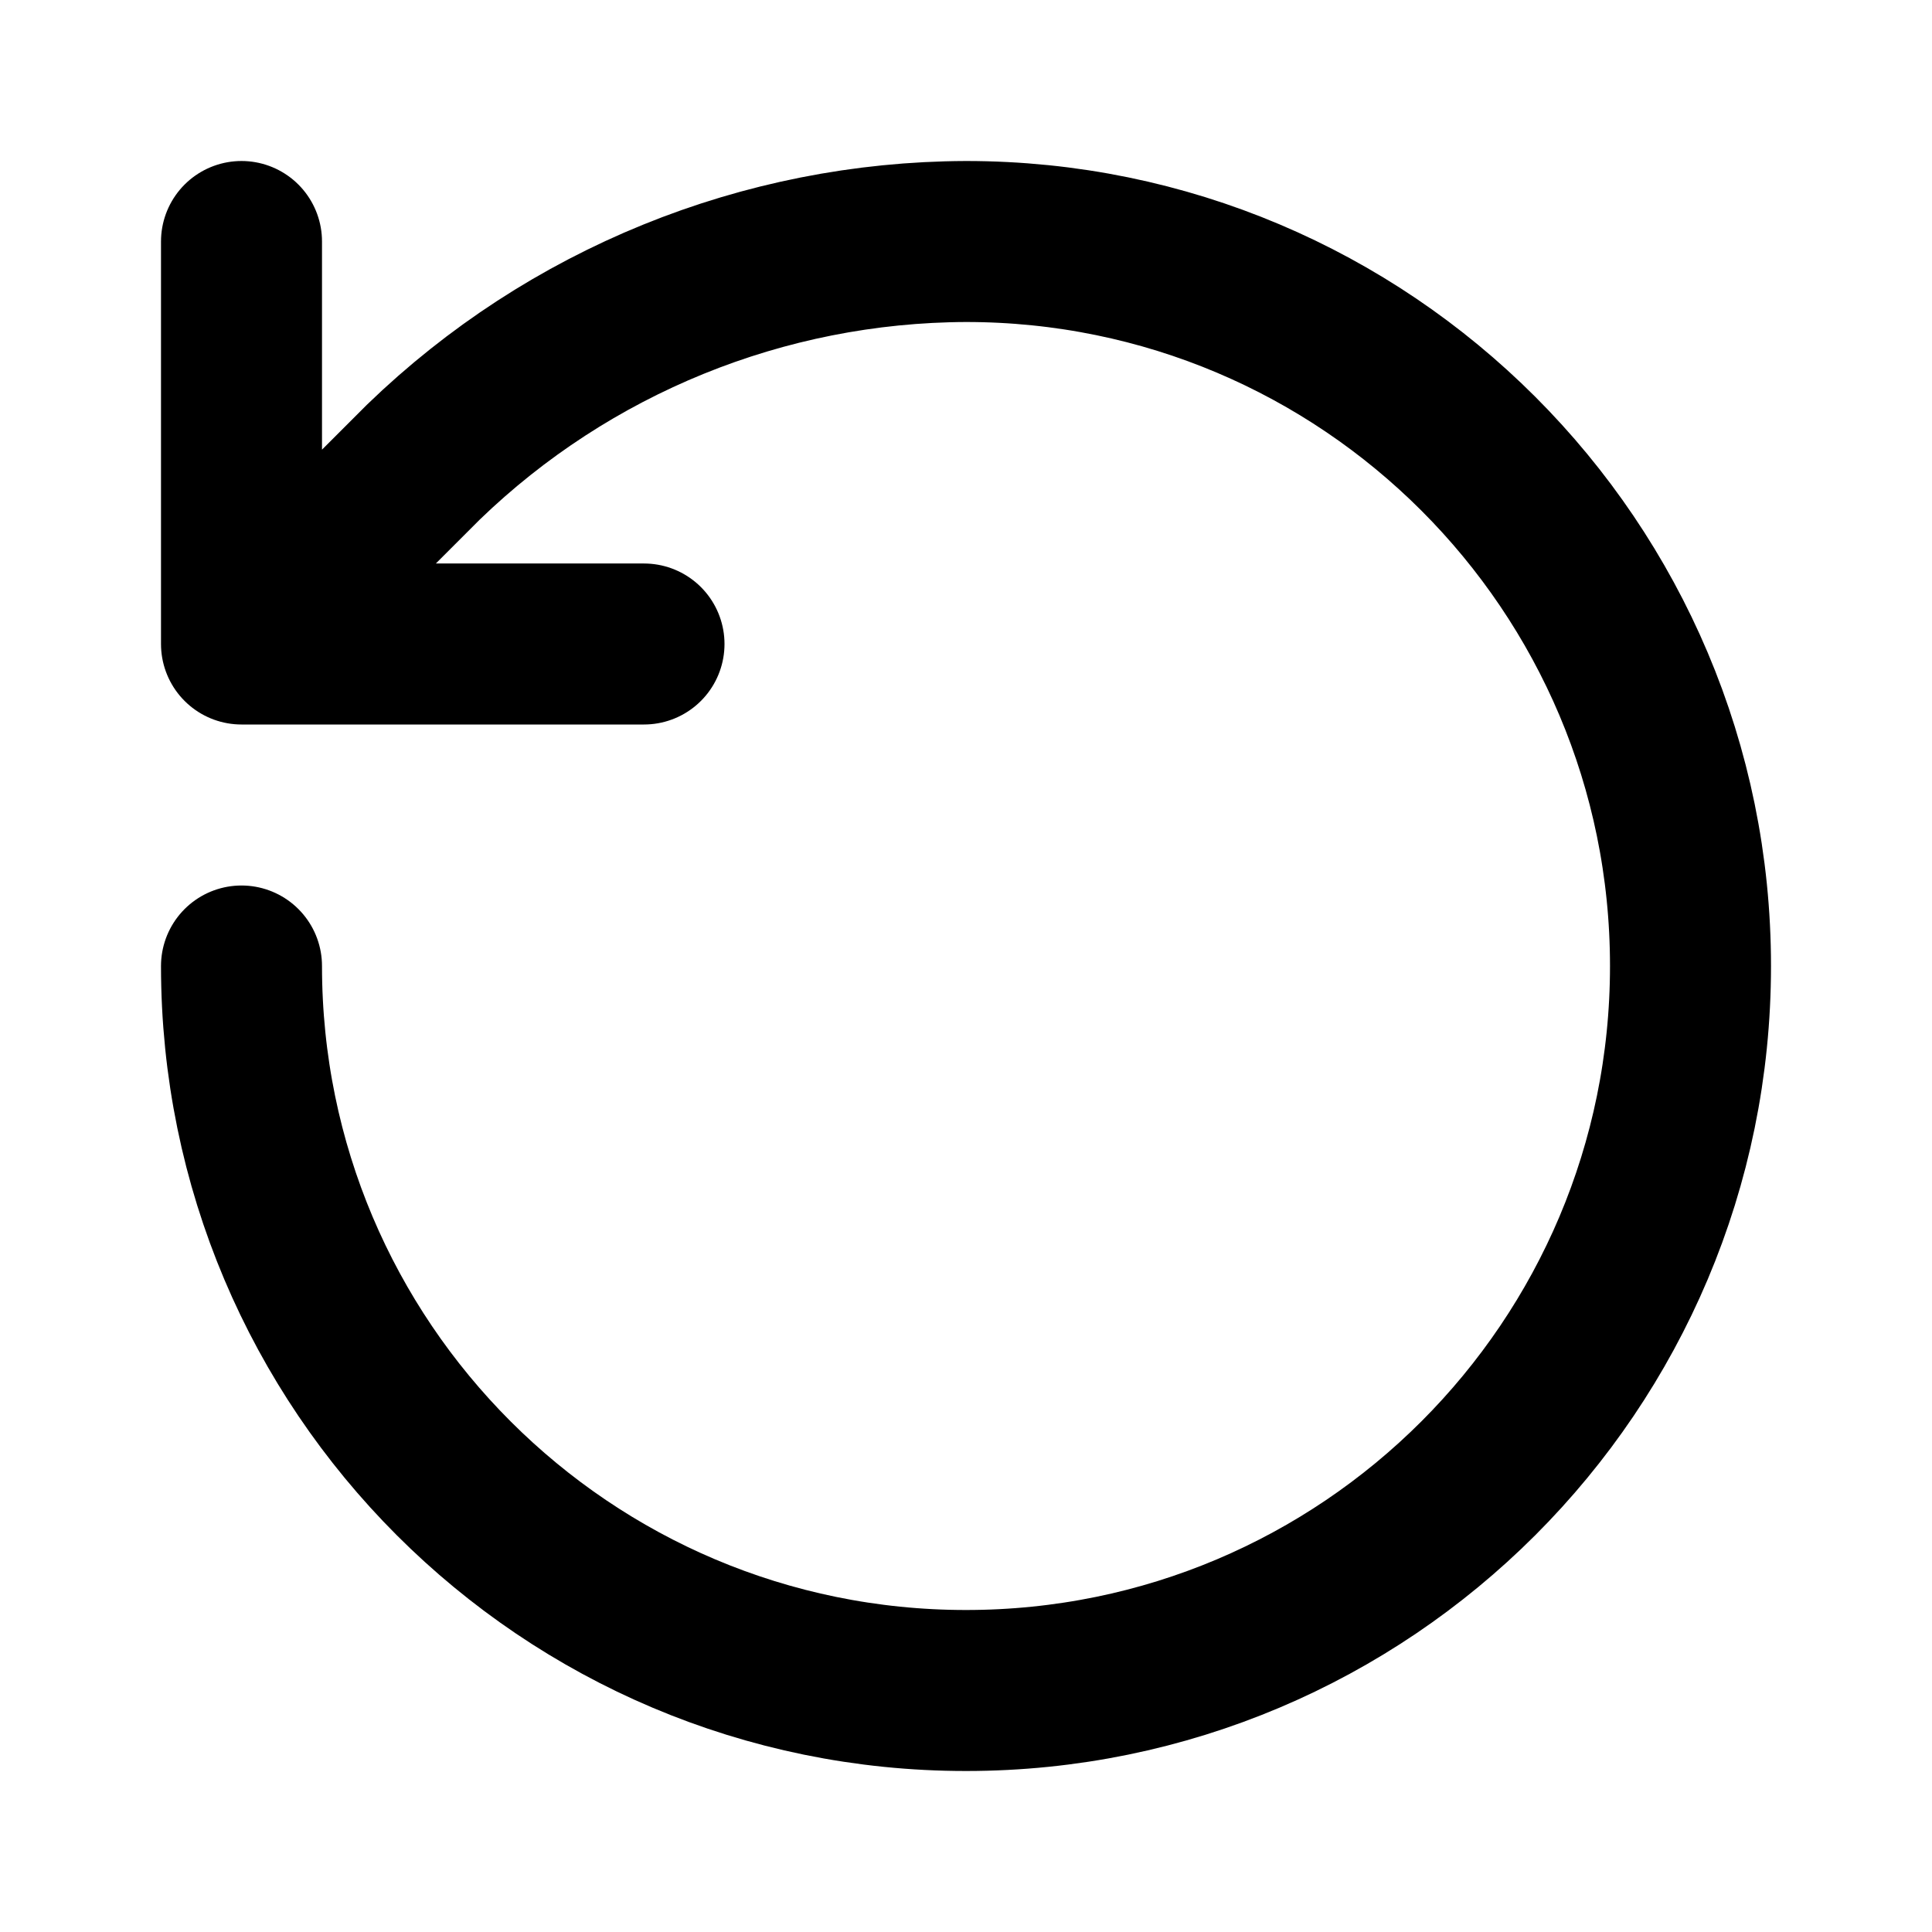
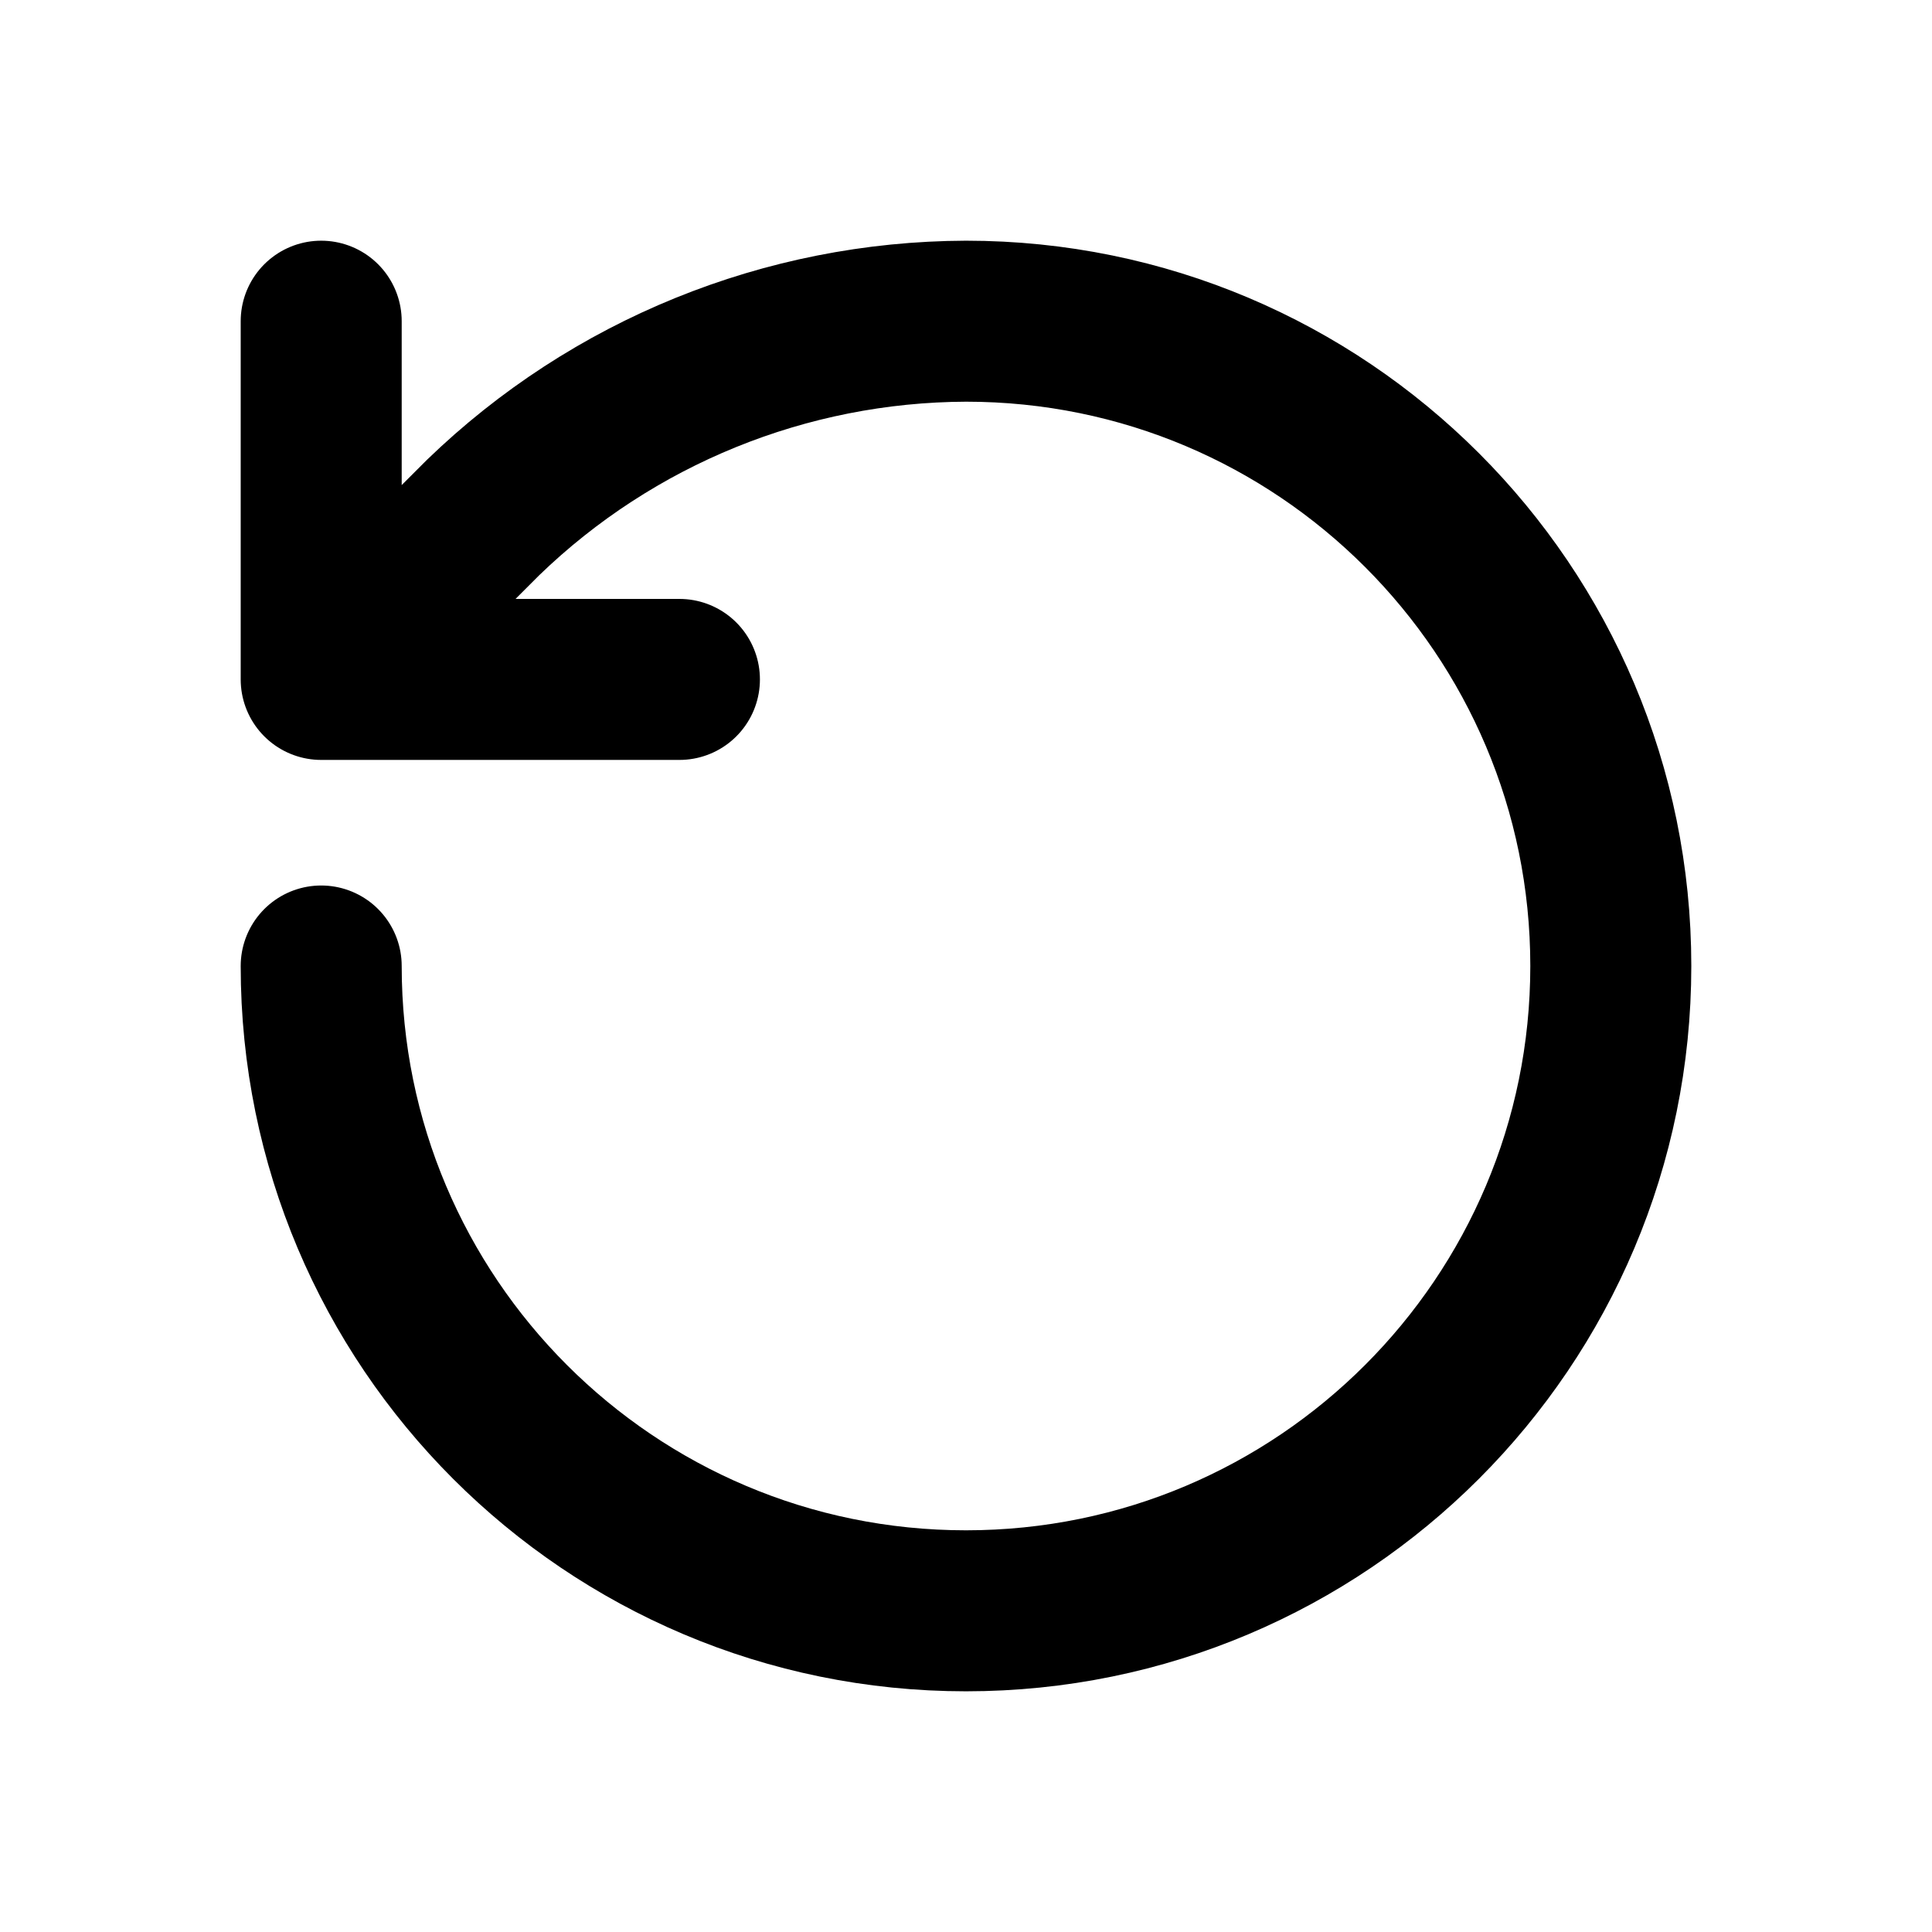
<svg xmlns="http://www.w3.org/2000/svg" width="24" height="24" viewBox="0 0 24 24" fill="none">
  <g>
    <g clip-path="url(#clip1)">
-       <path transform="matrix(1 0 0 1 3 3)" d="M0 9C0 13.971 4.029 18 9 18C13.971 18 18 13.971 18 9C18 4.029 13.971 0 9 0C6.484 0.009 4.069 0.991 2.26 2.74L0 5M0 0L0 5L5 5" fill="none" stroke="currentColor" stroke-width="2" stroke-linecap="round" stroke-linejoin="round" />
+       <path transform="matrix(1 0 0 1 3.99 3.99)" d="M0 8.01C0 12.434 3.586 16.02 8.01 16.02C12.434 16.02 16.02 12.434 16.02 8.01C16.02 3.586 12.434 0 8.01 0C5.771 0.008 3.621 0.882 2.011 2.439L0 4.45M0 0L0 4.45L4.45 4.45" fill="none" stroke="currentColor" stroke-width="2" stroke-linecap="round" stroke-linejoin="round" />
    </g>
  </g>
  <defs>
    <clipPath id="clip1">
      <path d="M0 0L24 0L24 24L0 24Z" />
    </clipPath>
  </defs>
</svg>
